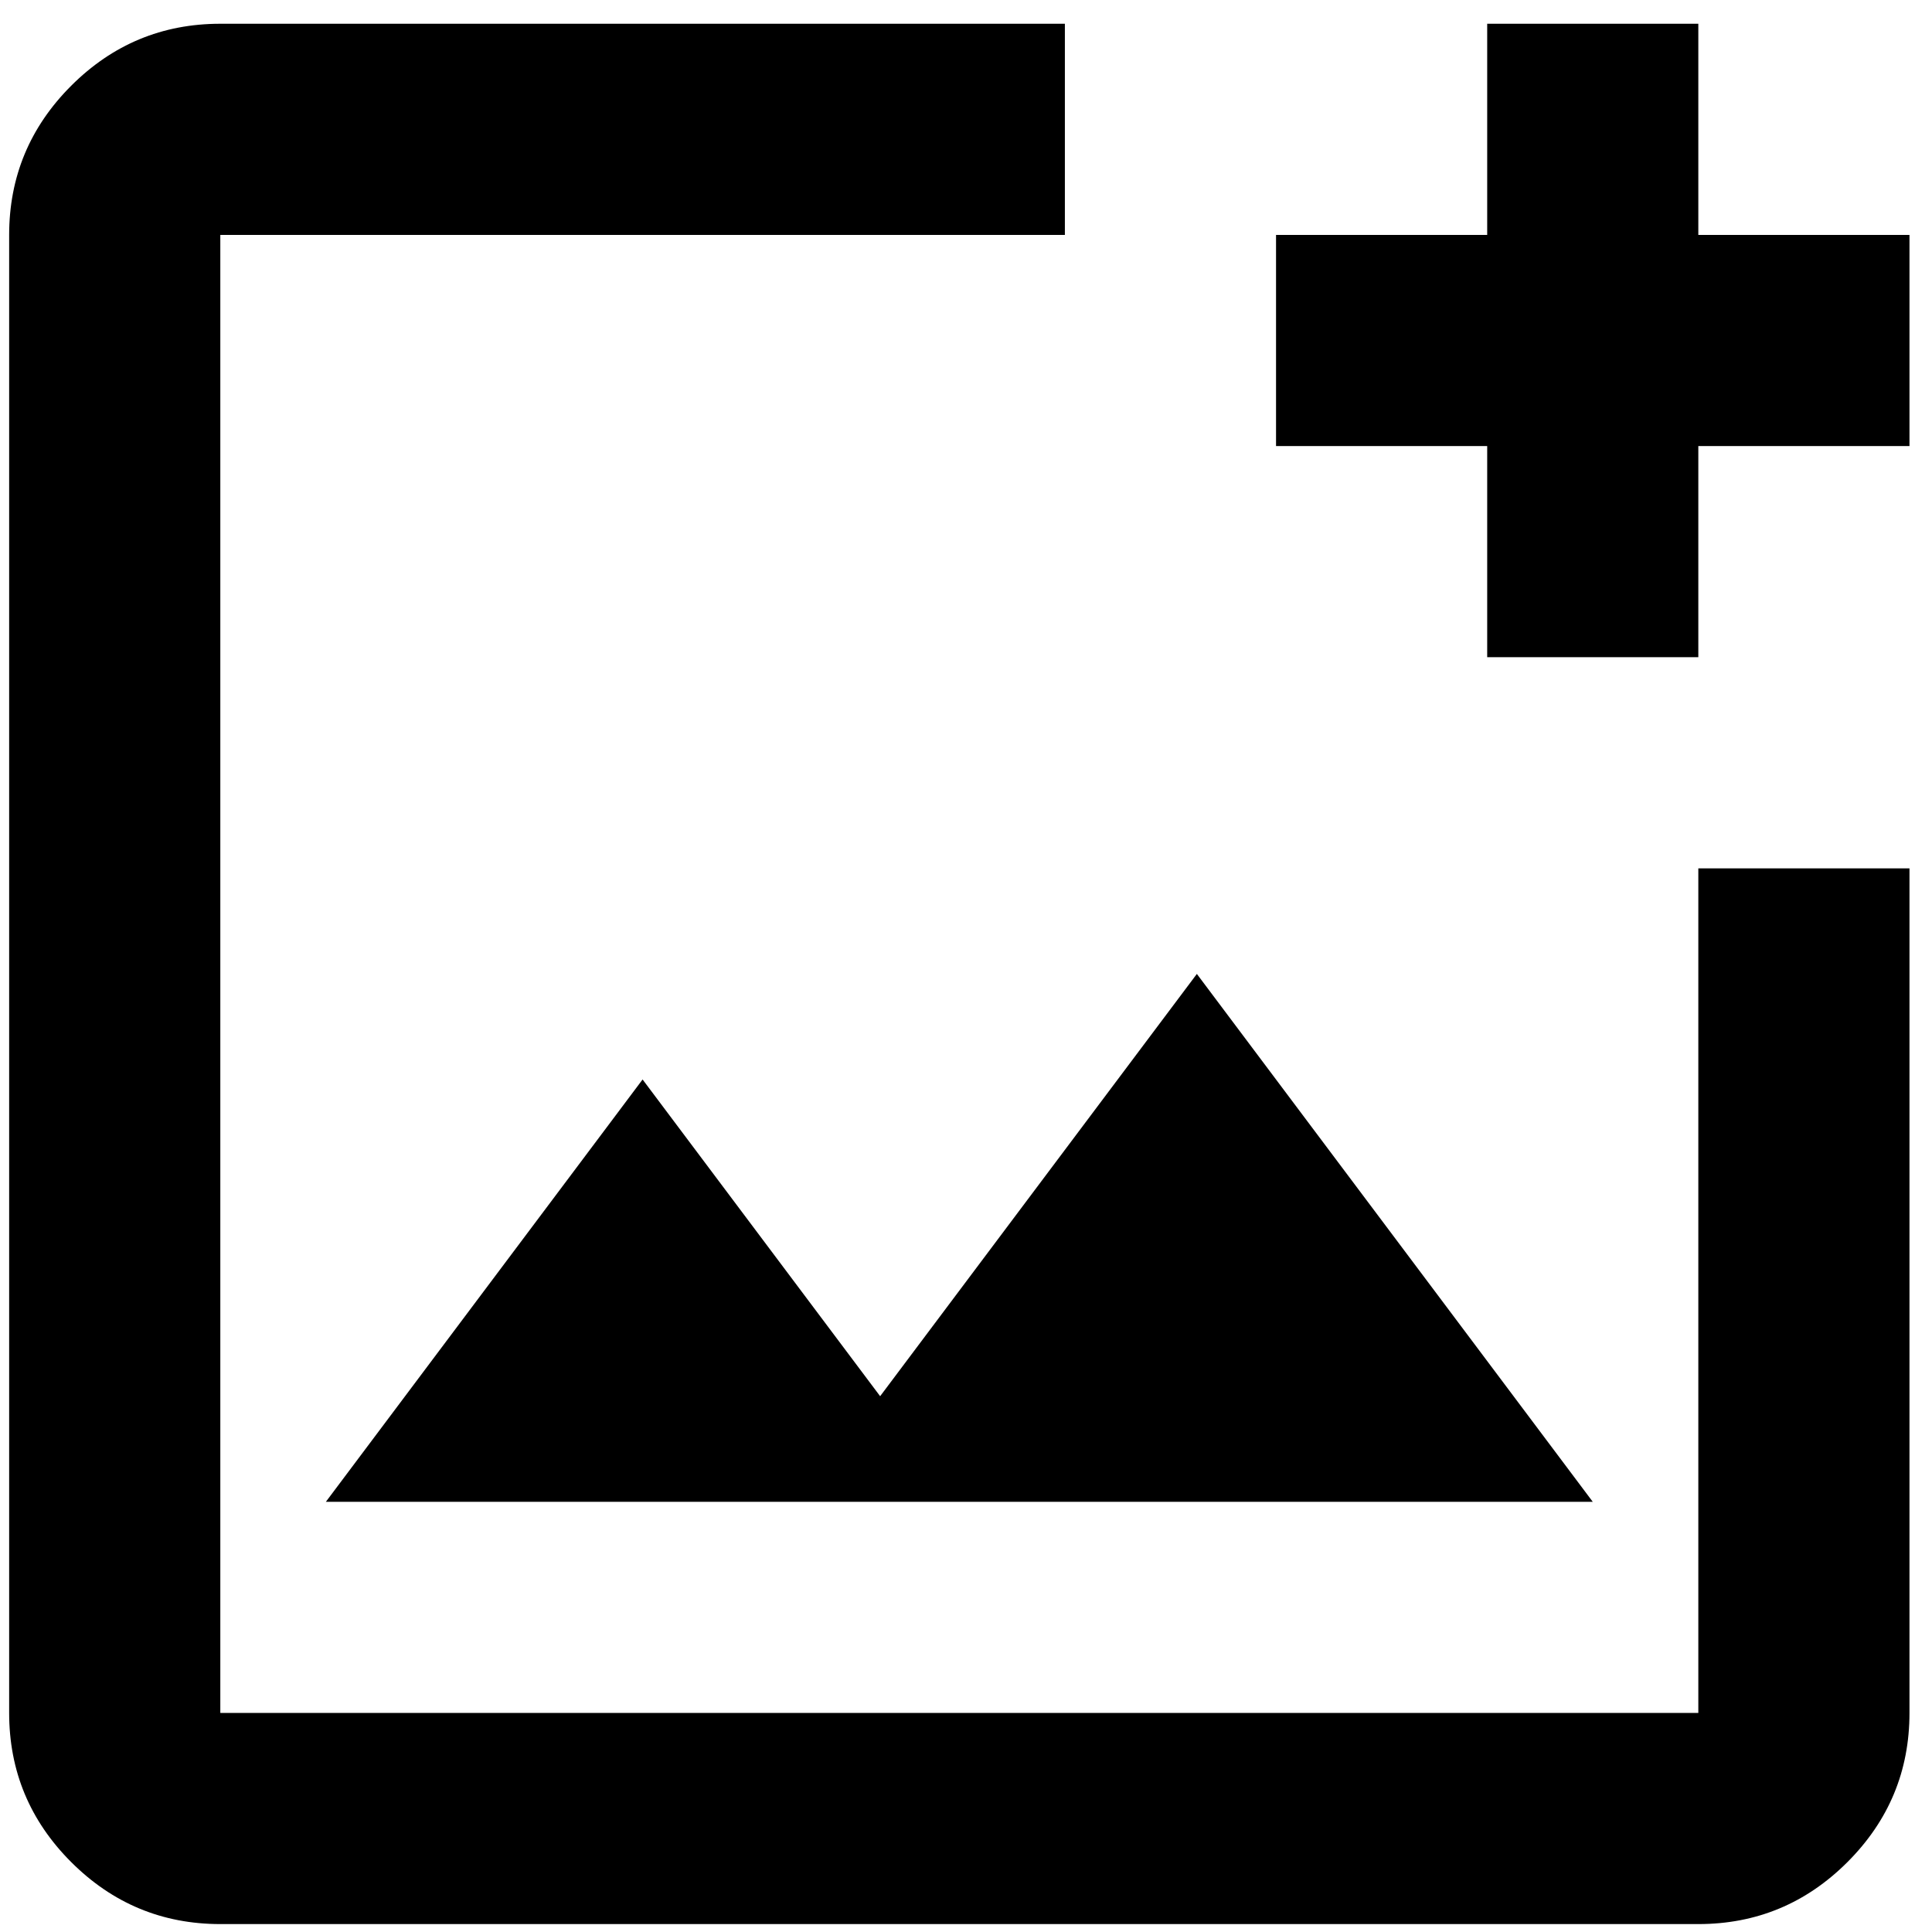
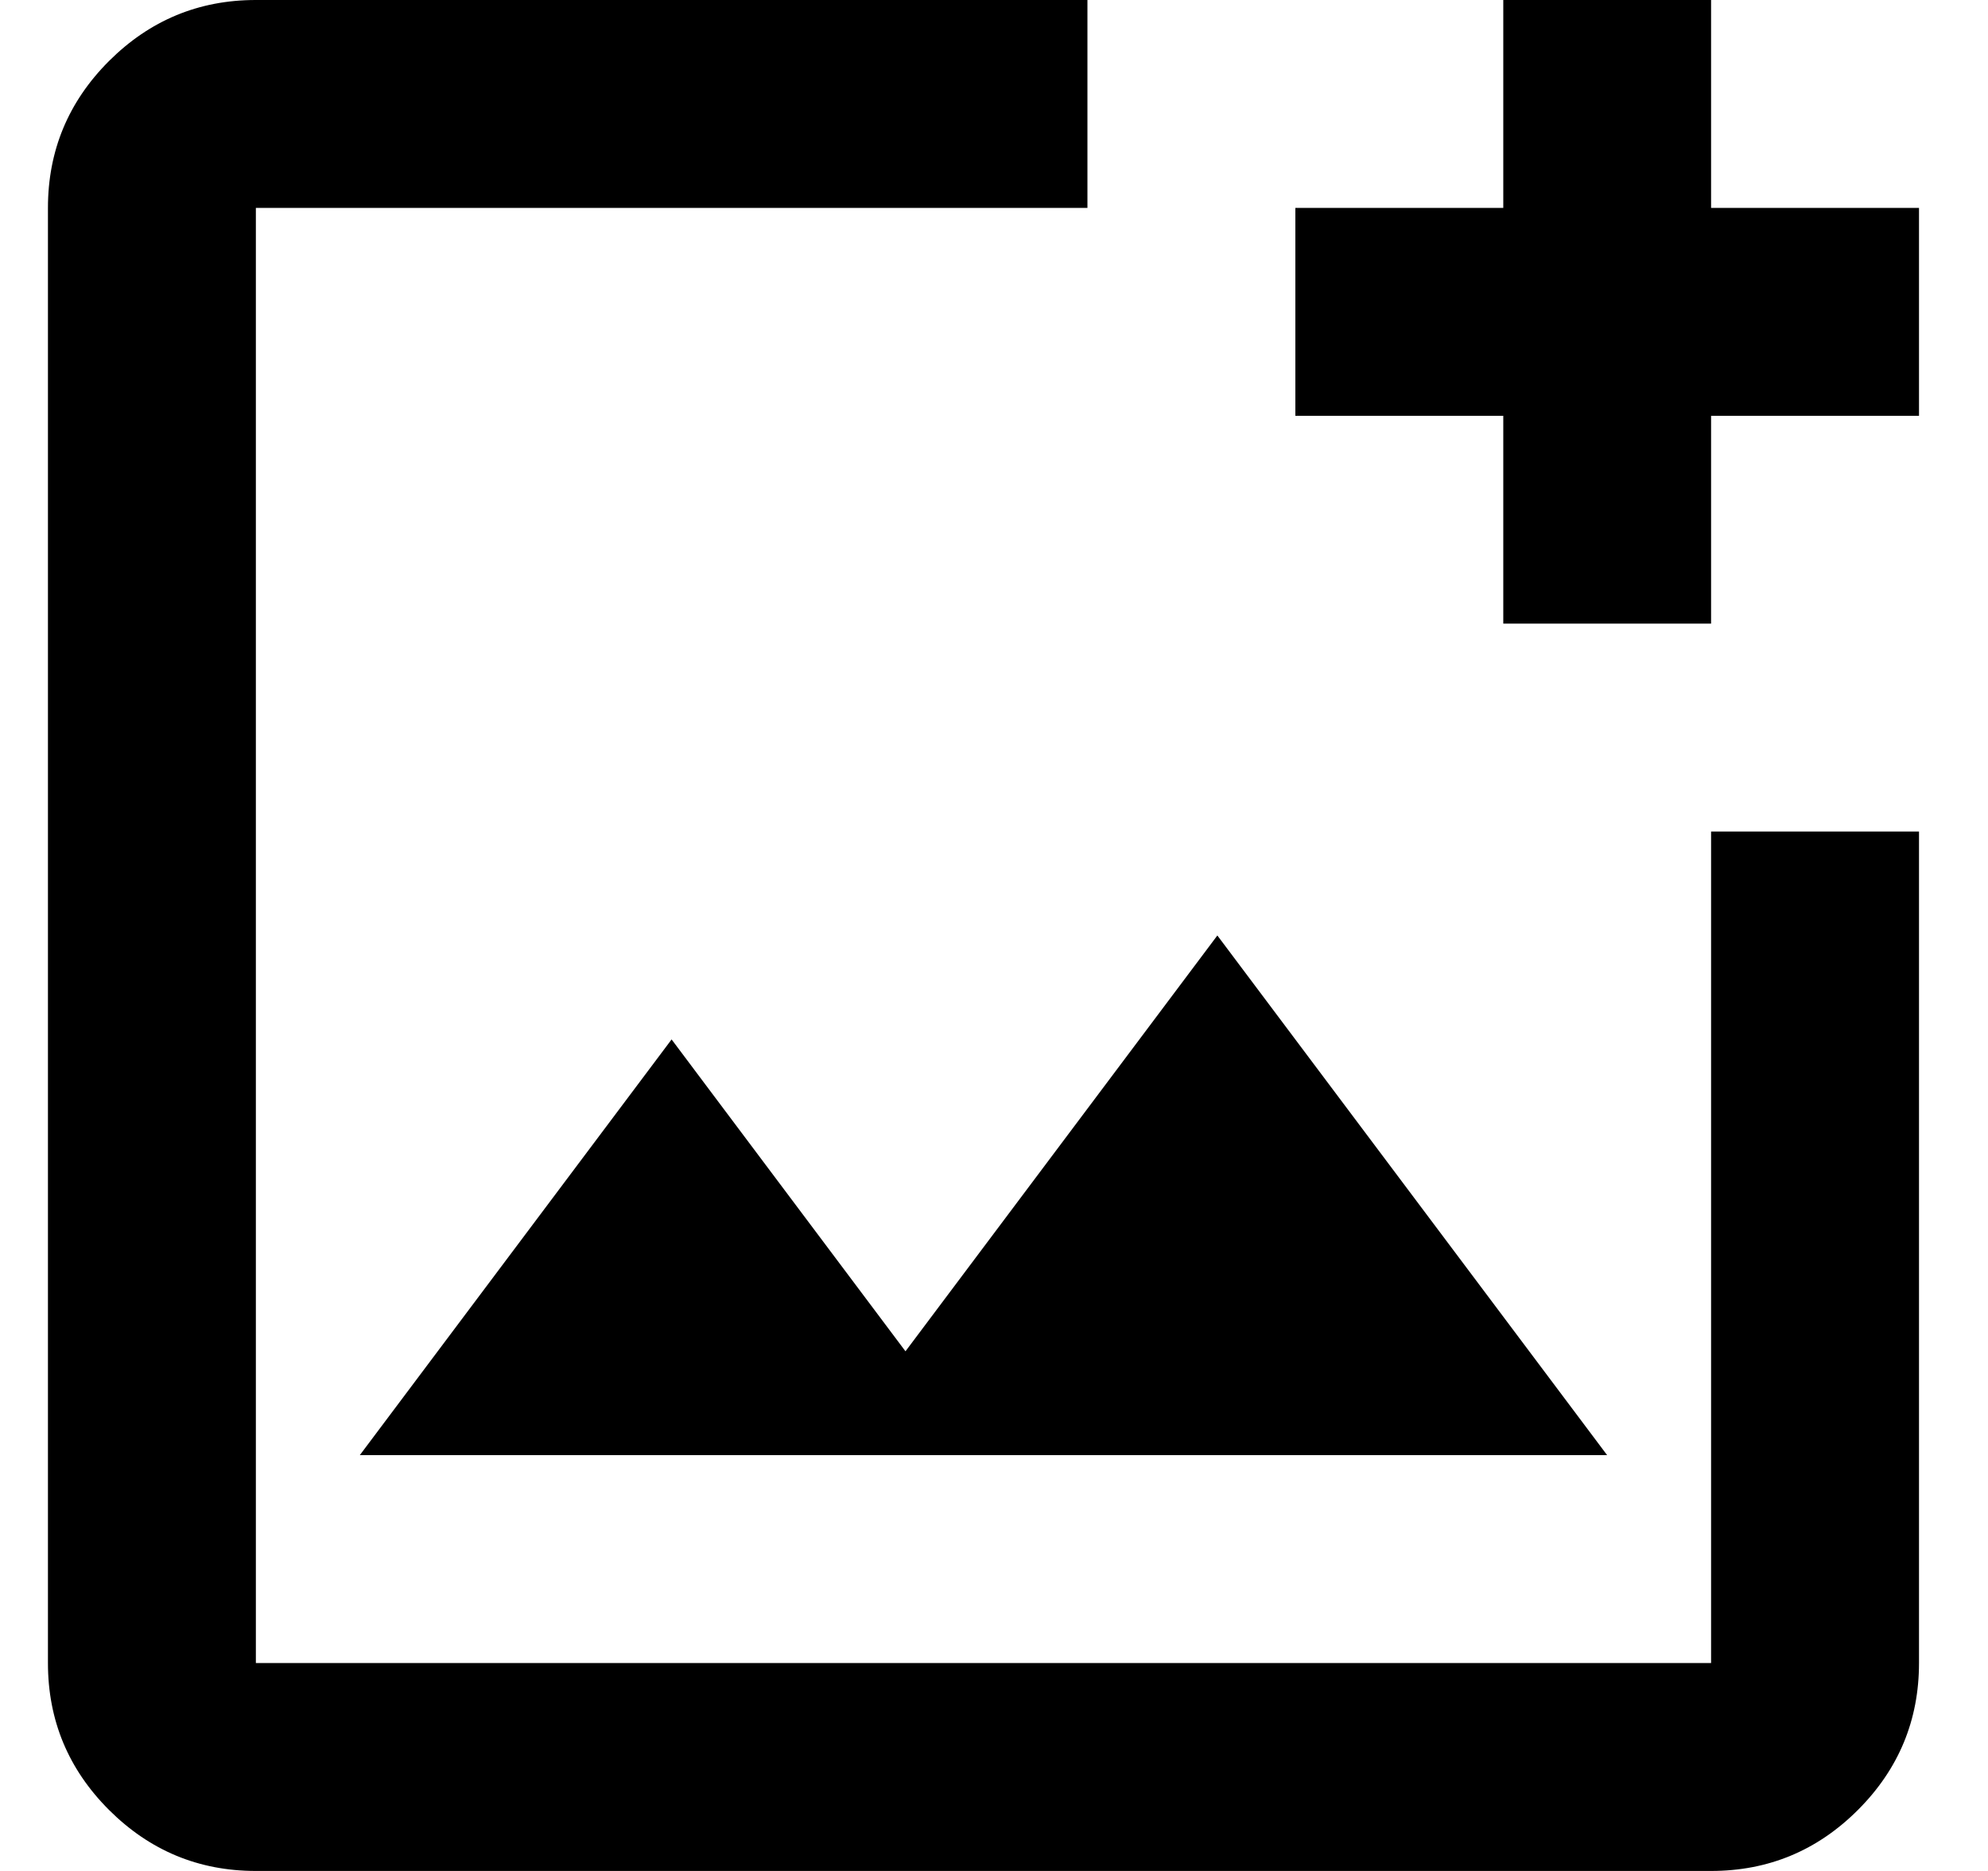
- <svg xmlns="http://www.w3.org/2000/svg" width="61" height="61" viewBox="0 0 61 61" fill="none">
-   <path d="M6.956 60.75C5.122 60.75 3.553 60.097 2.247 58.792C0.942 57.486 0.289 55.917 0.289 54.083V7.417C0.289 5.583 0.942 4.014 2.247 2.708C3.553 1.403 5.122 0.75 6.956 0.75H33.622V7.417H6.956V54.083H53.622V27.417H60.289V54.083C60.289 55.917 59.636 57.486 58.331 58.792C57.025 60.097 55.456 60.75 53.622 60.75H6.956ZM10.289 47.417H50.289L37.789 30.75L27.789 44.083L20.289 34.083L10.289 47.417ZM46.956 20.75V14.083H40.289V7.417H46.956V0.75H53.622V7.417H60.289V14.083H53.622V20.75H46.956Z" fill="black" />
+ <svg xmlns="http://www.w3.org/2000/svg" width="17" height="16" viewBox="0 0 17 16" fill="none">
+   <path d="M2.188 16C1.699 16 1.281 15.826 0.932 15.478C0.584 15.13 0.41 14.711 0.41 14.222V1.778C0.41 1.289 0.584 0.87 0.932 0.522C1.281 0.174 1.699 0 2.188 0H9.299V1.778H2.188V14.222H14.632V7.111H16.41V14.222C16.41 14.711 16.236 15.13 15.888 15.478C15.54 15.826 15.121 16 14.632 16H2.188ZM3.077 12.444H13.743L10.41 8L7.743 11.556L5.743 8.889L3.077 12.444ZM12.855 5.333V3.556H11.077V1.778H12.855V0H14.632V1.778H16.41V3.556H14.632V5.333H12.855Z" fill="black" />
</svg>
